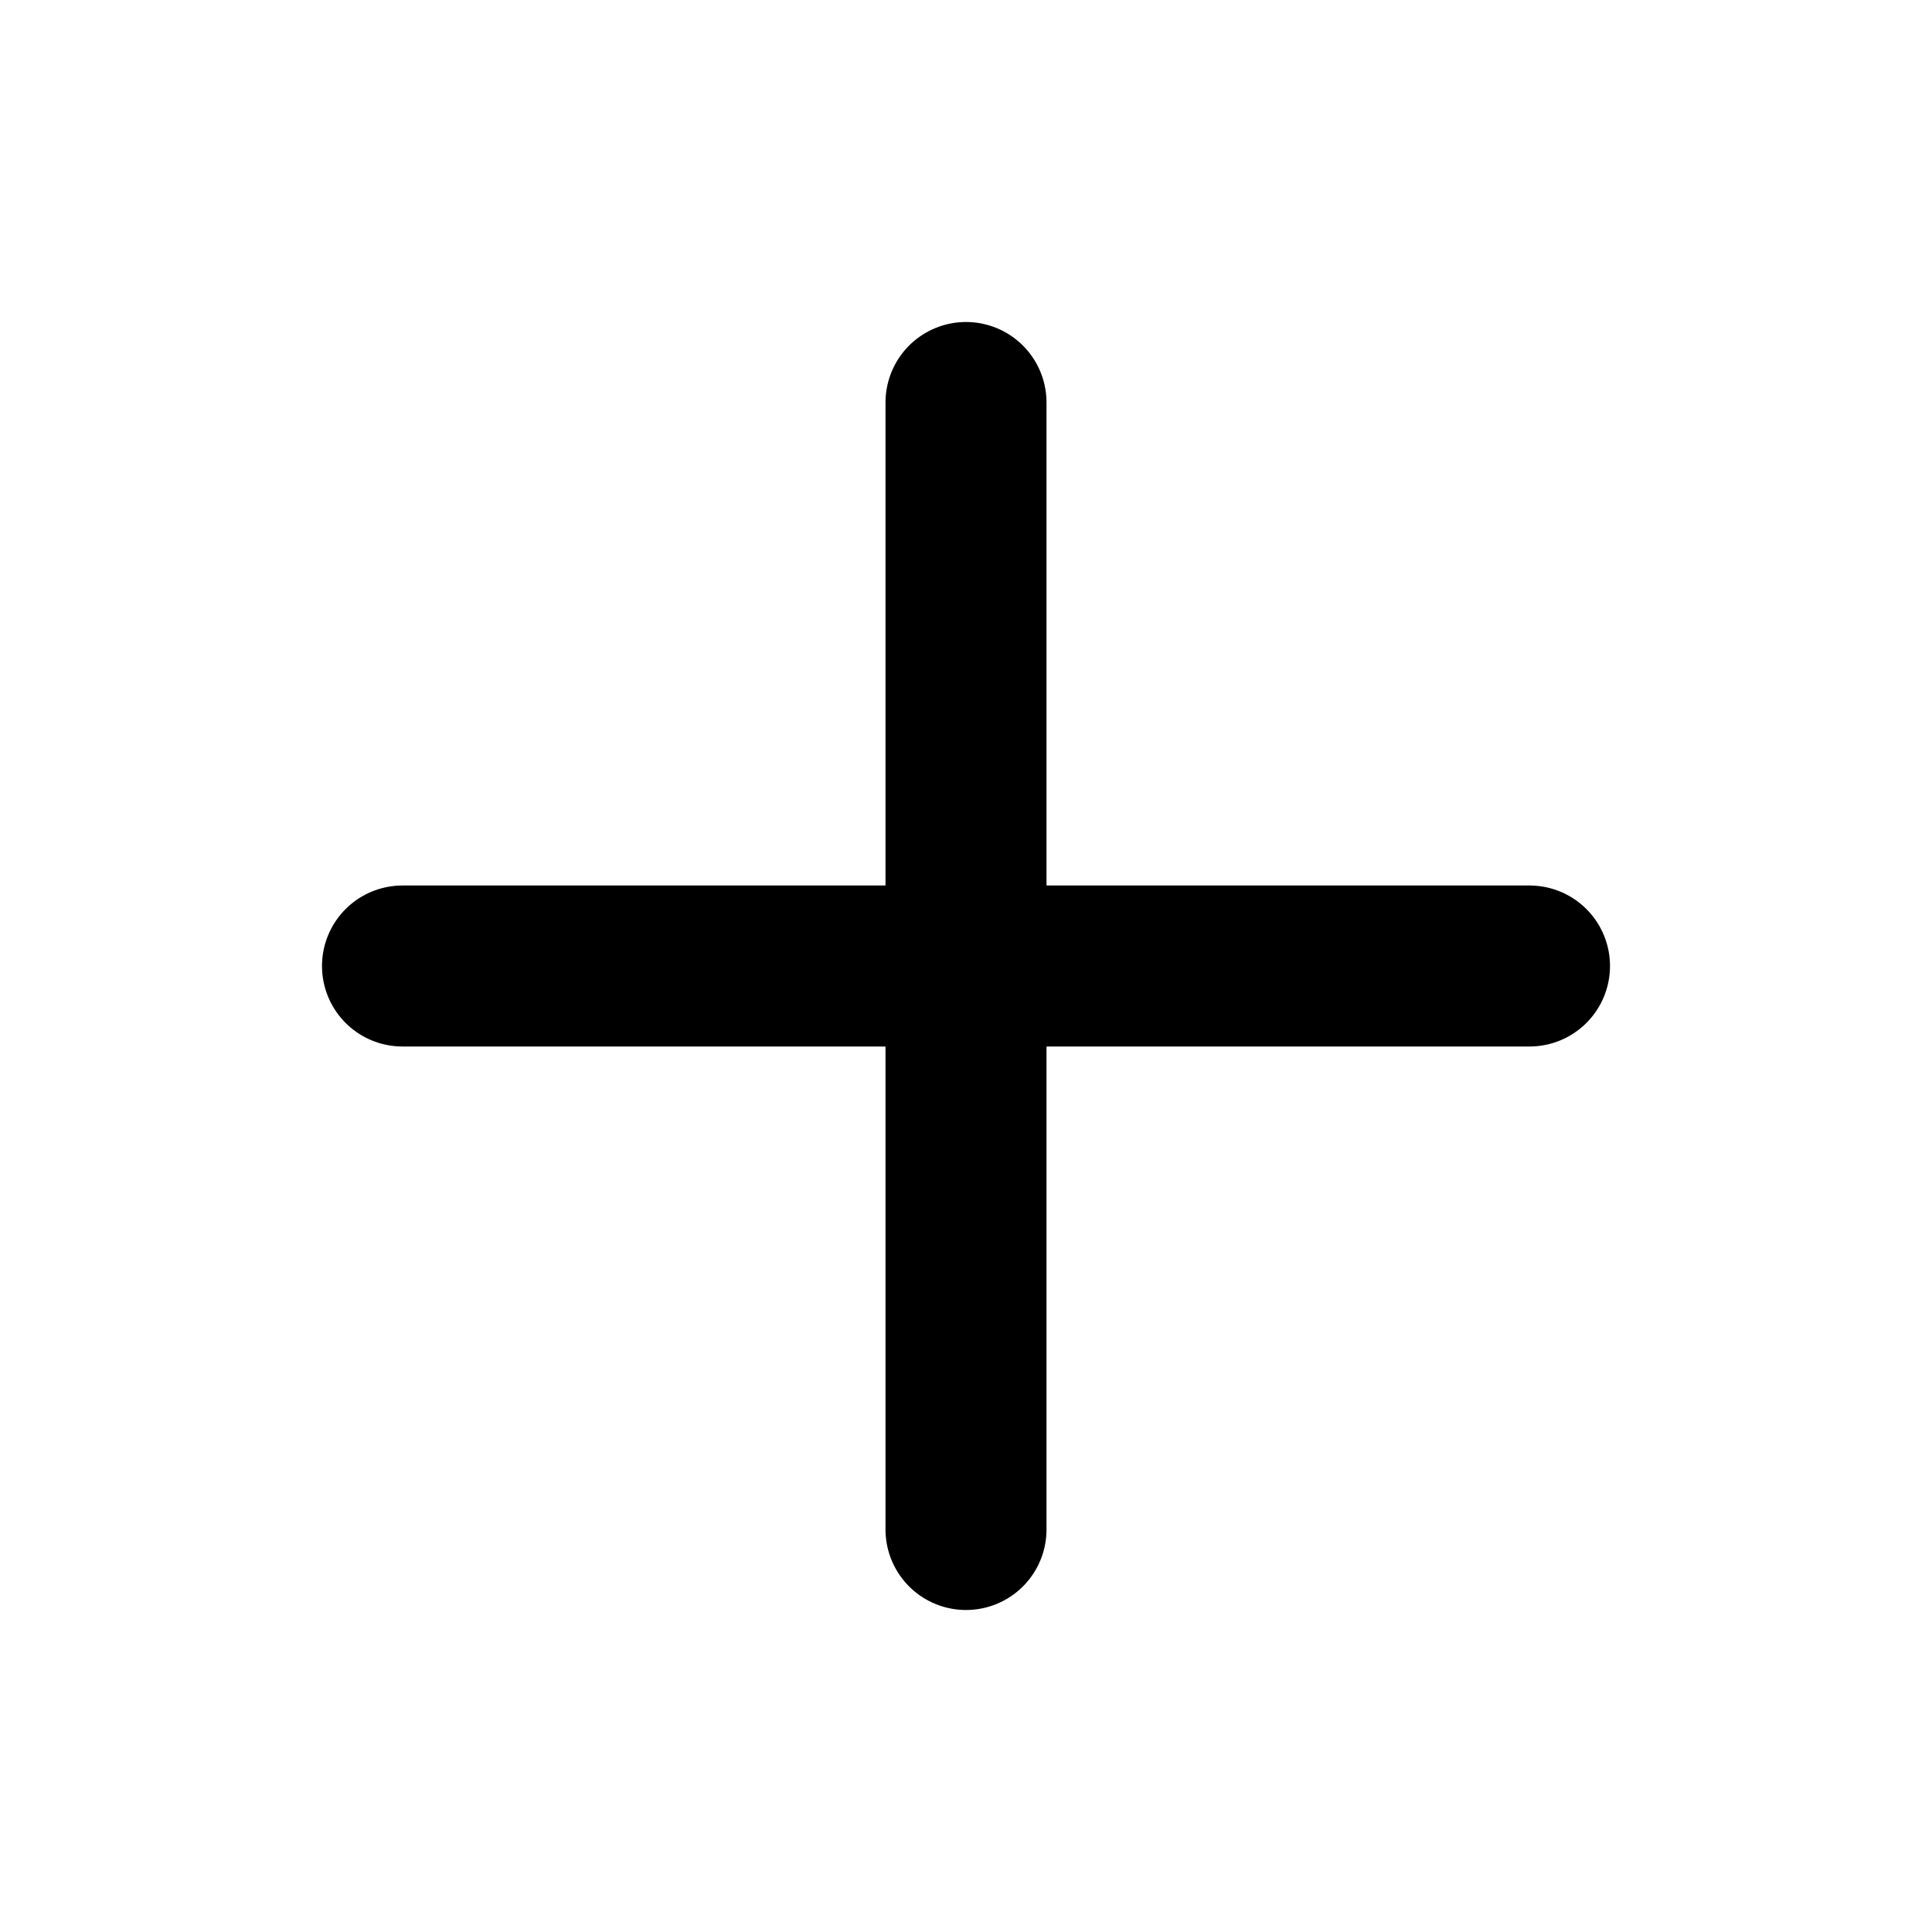
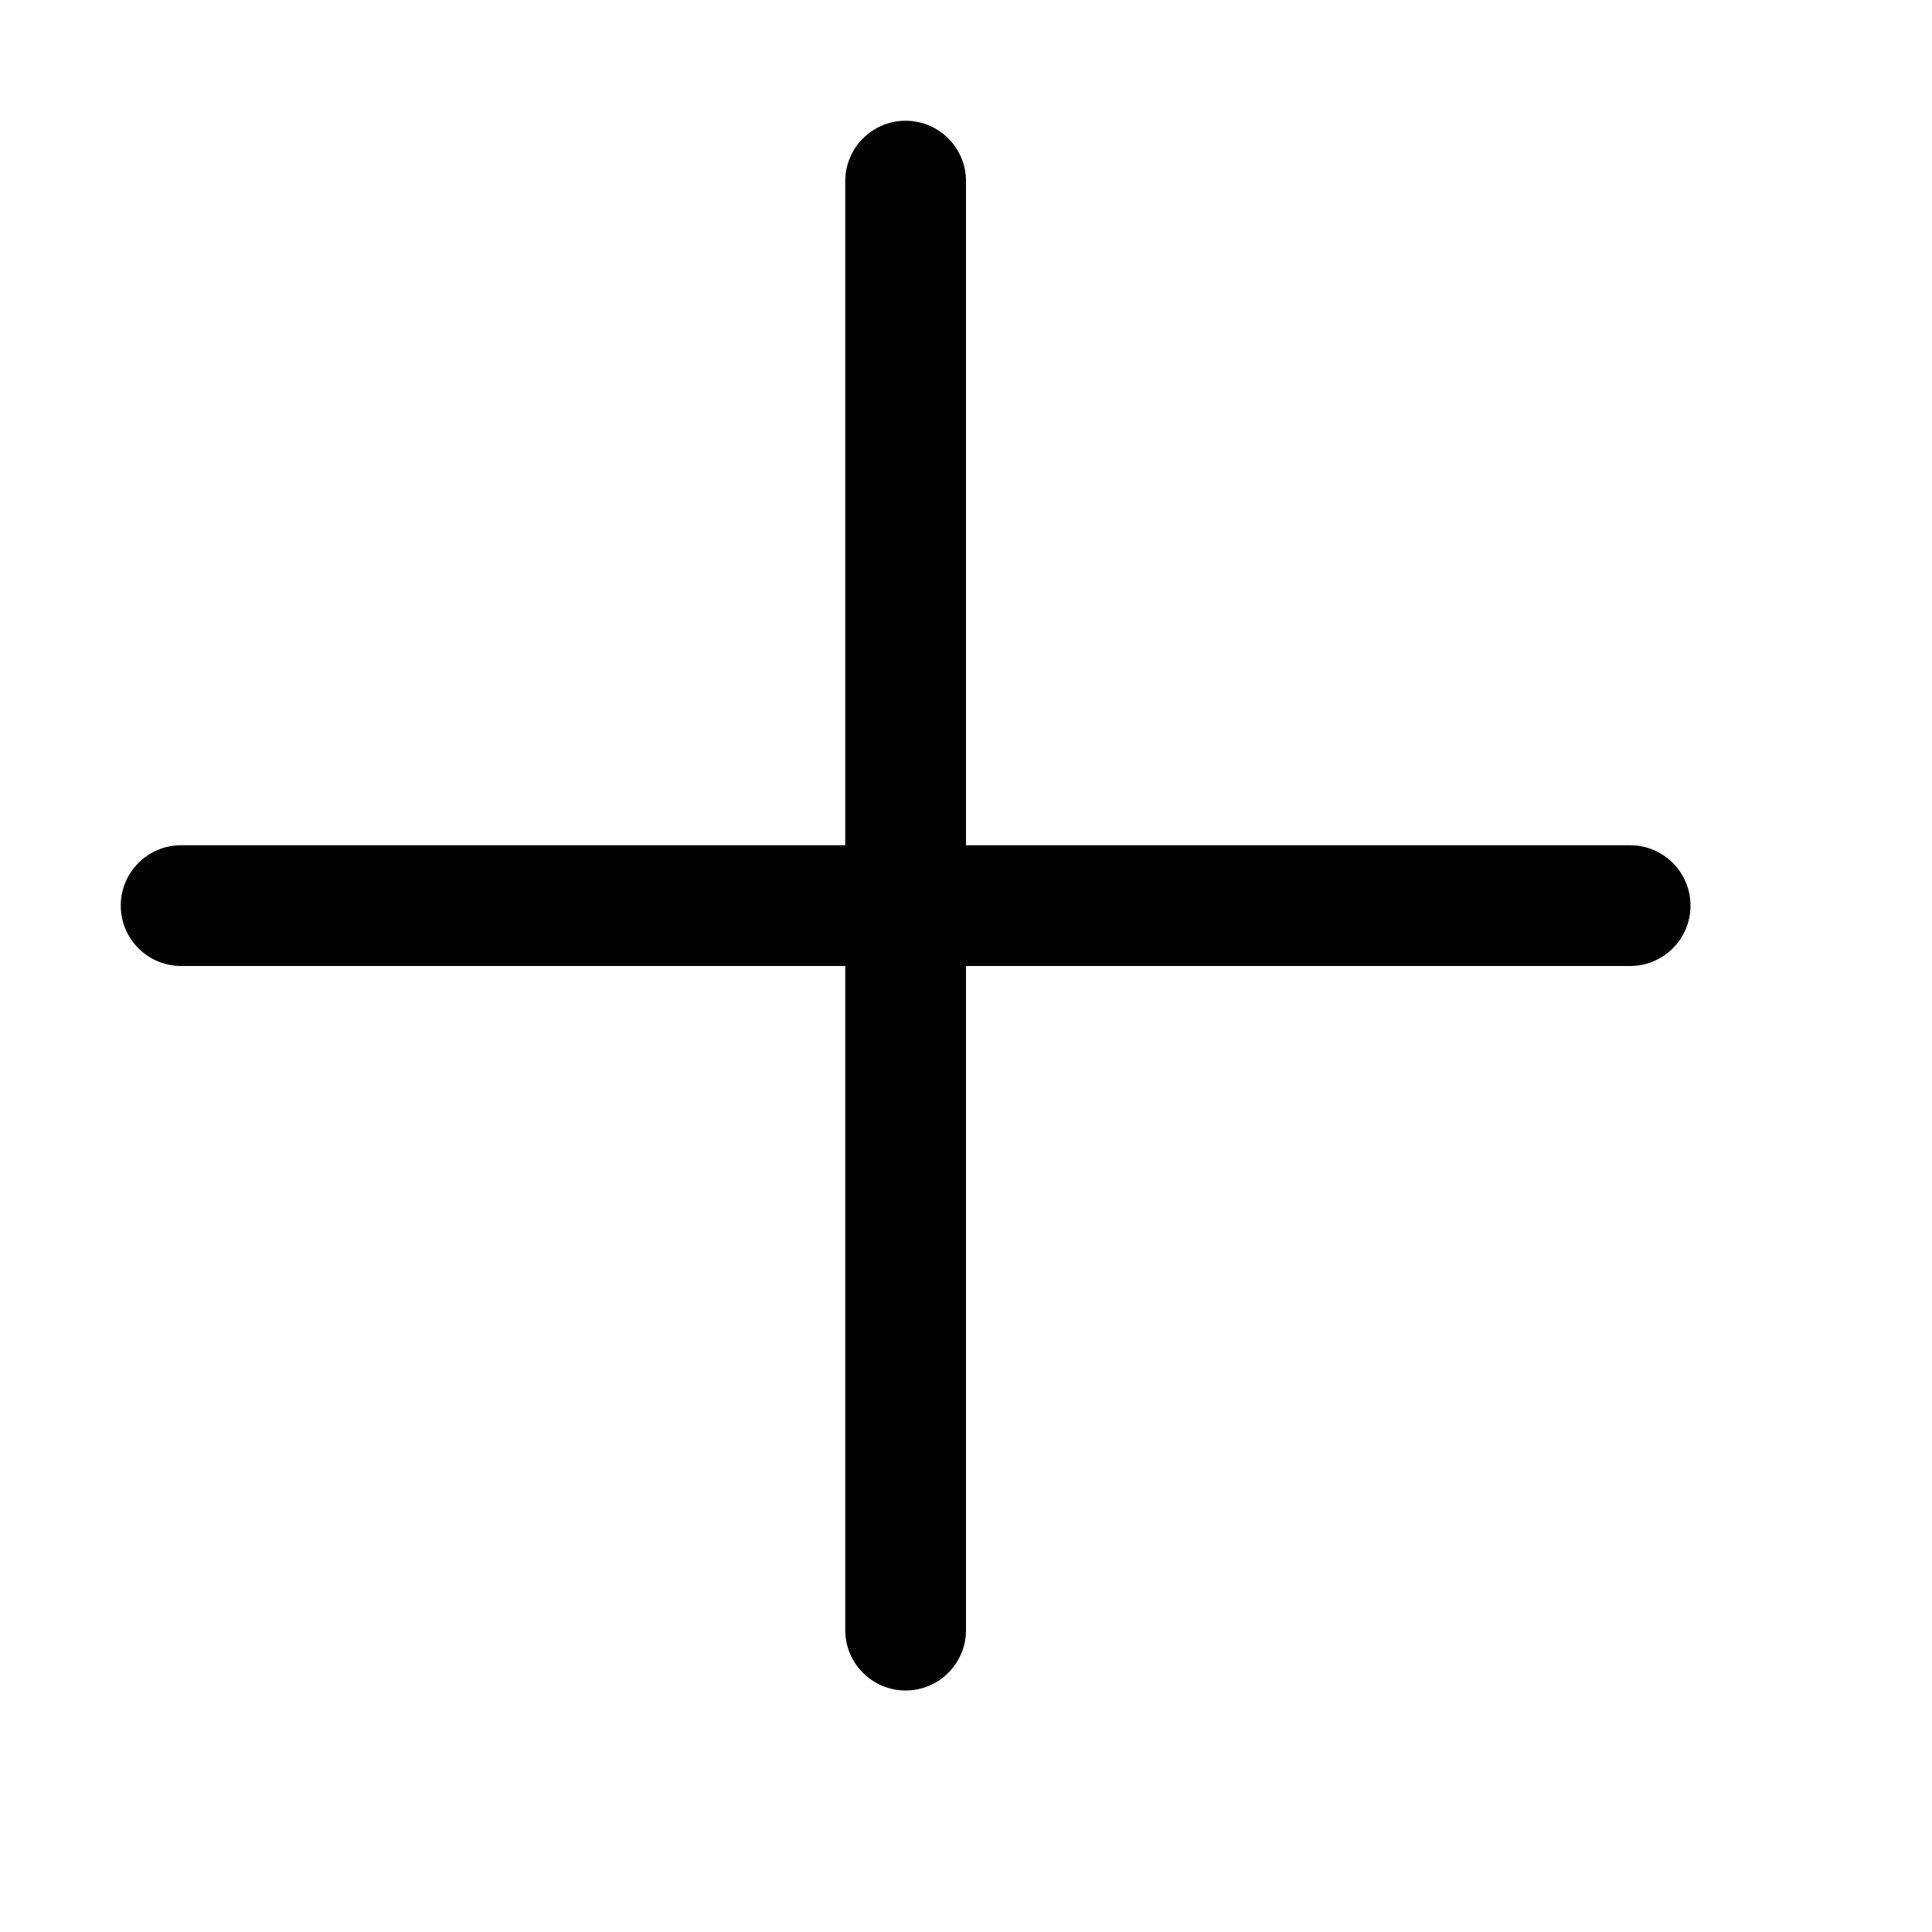
- <svg xmlns="http://www.w3.org/2000/svg" width="24" height="24" viewBox="0 0 24 24" fill="none" stroke="currentColor" stroke-width="2" stroke-linecap="round" stroke-linejoin="round">
-   <path d="M5 12h14" />
-   <path d="M12 5v14" />
+ <svg xmlns="http://www.w3.org/2000/svg" width="16" height="16" viewBox="0 0 16 16" fill="currentColor">
+   <path d="M8 1.5C8 1.224 7.776 1 7.5 1C7.224 1 7 1.224 7 1.5V7H1.5C1.224 7 1 7.224 1 7.5C1 7.776 1.224 8 1.5 8H7V13.5C7 13.776 7.224 14 7.5 14C7.776 14 8 13.776 8 13.5V8H13.5C13.776 8 14 7.776 14 7.5C14 7.224 13.776 7 13.5 7H8V1.5Z" />
</svg>
